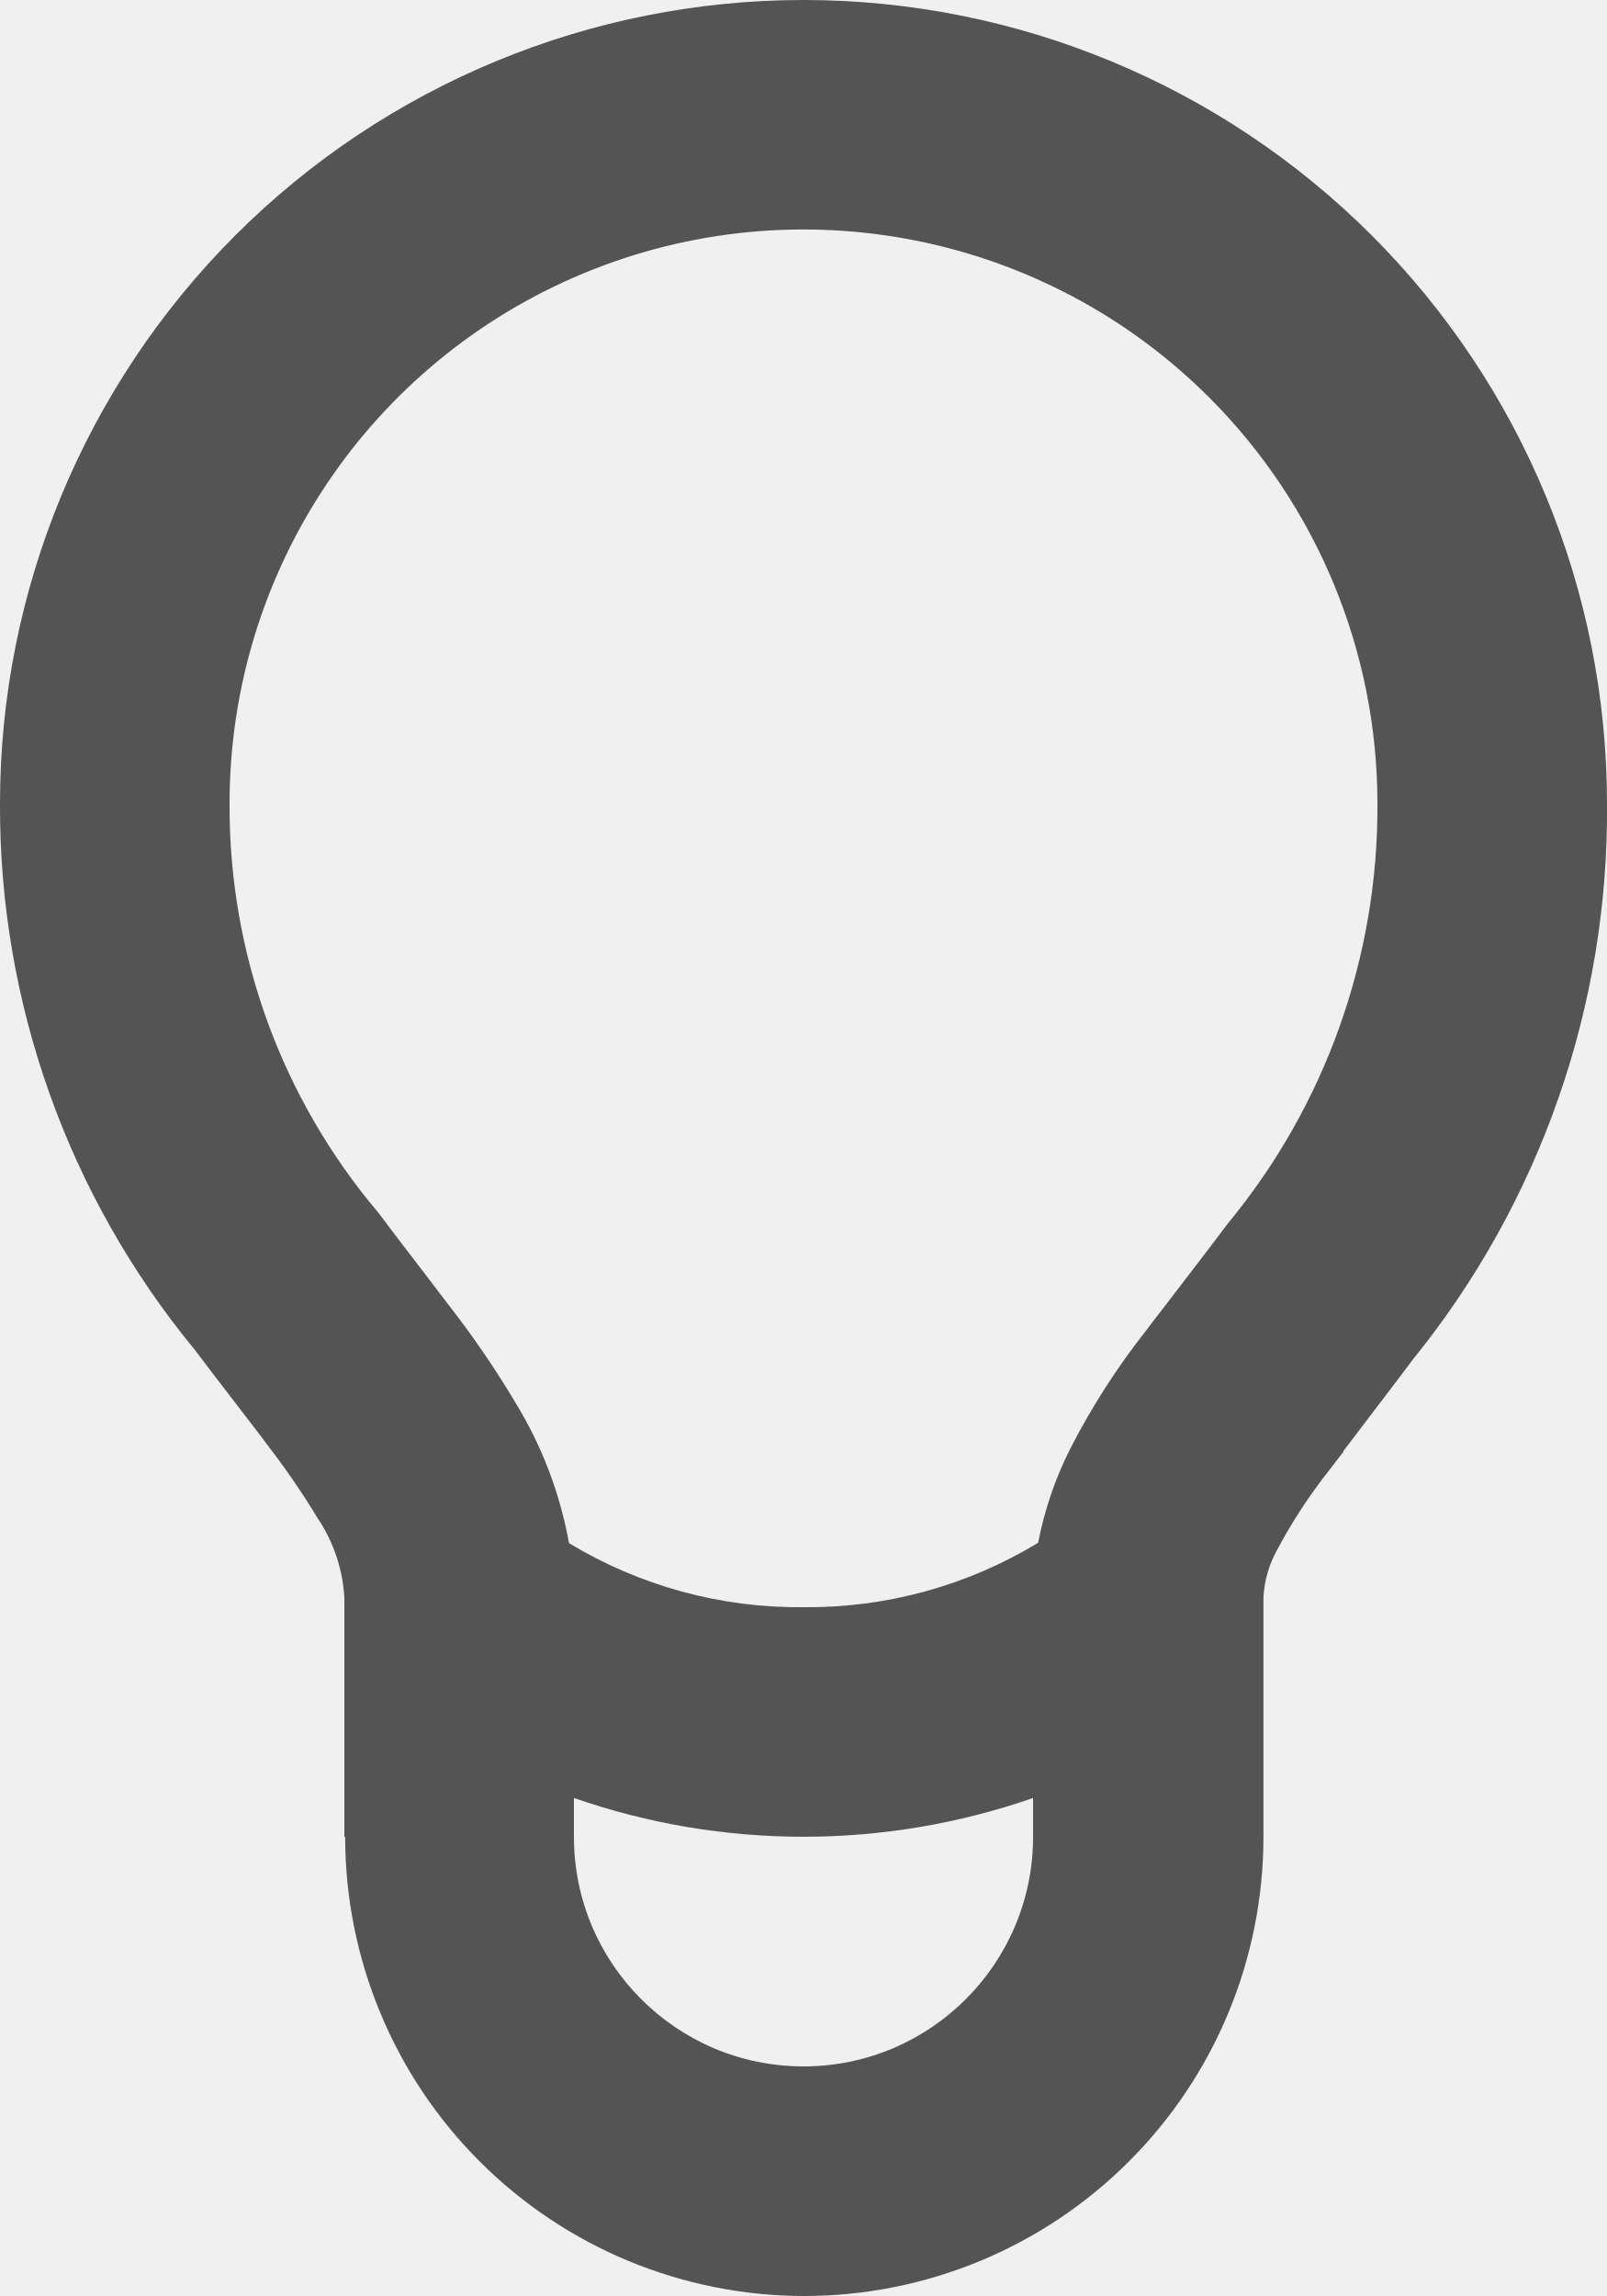
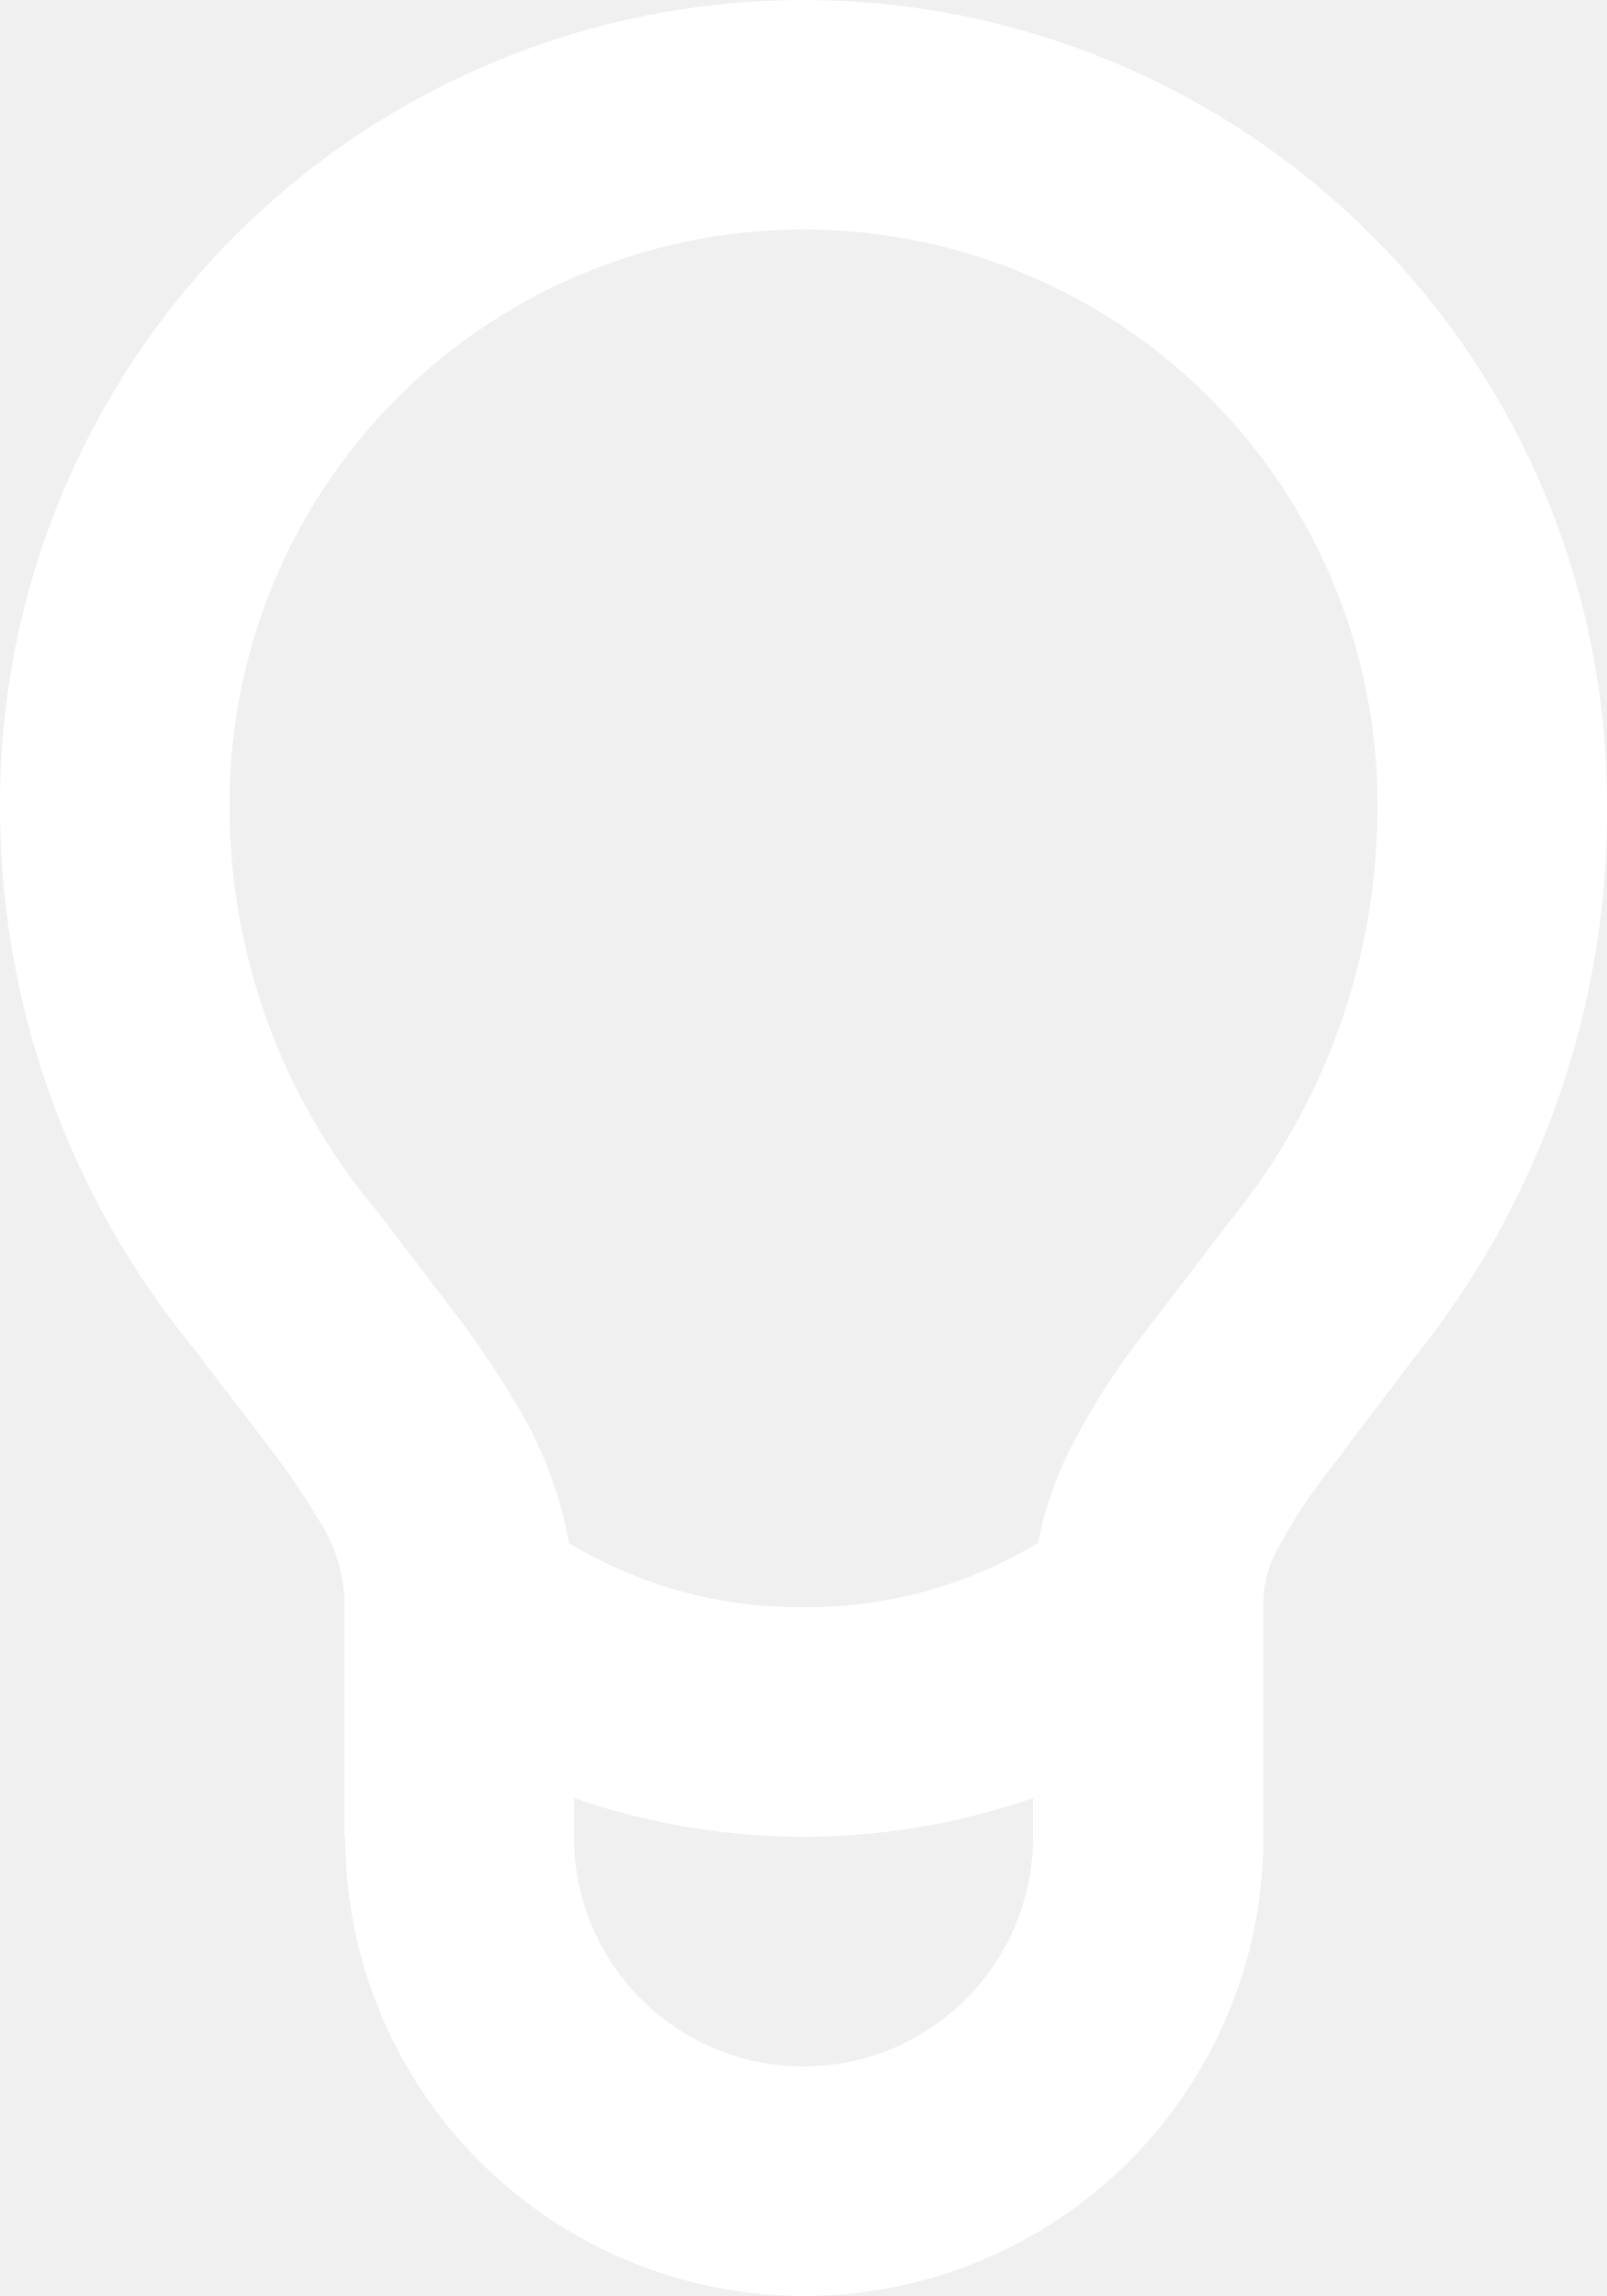
- <svg xmlns="http://www.w3.org/2000/svg" fill="none" viewBox="0 0 14 20" width="14" height="20">
-   <path fill="#545454" d="M3 16v-2.085a1.381 1.381 0 00-.232-.689 6.778 6.778 0 00-.449-.653c0-.006-.476-.619-.622-.815A7.435 7.435 0 01 0 7c0-1.857.738-3.637 2.05-4.95C3.363.738 5.144 0 7 0c1.857 0 3.637.738 4.95 2.05C13.263 3.363 14 5.143 14 7a7.588 7.588 0 01-1.695 4.847c-.121.164-.423.556-.6.791v.006l-.122.159c-.174.219-.327.453-.458.7a.95.95 0 00-.118.411V16c0 1.061-.421 2.078-1.172 2.828A4 4 0 017.007 20a4 4 0 01-2.828-1.172A4 4 0 013.007 16h-.007zm2 0a2 2 0 002 2 2 2 0 002-2v-.338a6.093 6.093 0 01-4 0V16zm2-2a3.869 3.869 0 002.044-.561 3.144 3.144 0 01.28-.82 6.304 6.304 0 01.653-1.019c.023-.031.1-.132.2-.261.177-.231.421-.548.517-.678A5.691 5.691 0 0012 7a5 5 0 00-1.464-3.536A5 5 0 002 7a5.471 5.471 0 001.3 3.568c.086.117.315.415.466.612l.006.009.137.179c.211.271.406.555.582.851.23.375.388.79.466 1.223a3.868 3.868 0 002.043.558z" />
+ <svg xmlns="http://www.w3.org/2000/svg" fill="none" width="14" height="20">
+   <rect id="backgroundrect" width="100%" height="100%" x="0" y="0" fill="none" stroke="none" />
+   <g class="currentLayer" style="">
+     <path fill="#ffffff" d="M3 16v-2.085a1.381 1.381 0 00-.232-.689 6.778 6.778 0 00-.449-.653c0-.006-.476-.619-.622-.815A7.435 7.435 0 01 0 7c0-1.857.738-3.637 2.05-4.95C3.363.738 5.144 0 7 0c1.857 0 3.637.738 4.95 2.05C13.263 3.363 14 5.143 14 7a7.588 7.588 0 01-1.695 4.847c-.121.164-.423.556-.6.791v.006l-.122.159c-.174.219-.327.453-.458.7a.95.95 0 00-.118.411V16c0 1.061-.421 2.078-1.172 2.828A4 4 0 017.007 20a4 4 0 01-2.828-1.172A4 4 0 013.007 16h-.007zm2 0a2 2 0 002 2 2 2 0 002-2v-.338a6.093 6.093 0 01-4 0V16zm2-2a3.869 3.869 0 002.044-.561 3.144 3.144 0 01.28-.82 6.304 6.304 0 01.653-1.019c.023-.031.1-.132.2-.261.177-.231.421-.548.517-.678A5.691 5.691 0 0012 7a5 5 0 00-1.464-3.536A5 5 0 002 7a5.471 5.471 0 001.3 3.568c.086.117.315.415.466.612l.006.009.137.179c.211.271.406.555.582.851.23.375.388.79.466 1.223a3.868 3.868 0 002.043.558z" id="svg_1" class="selected" fill-opacity="1" />
+   </g>
</svg>
